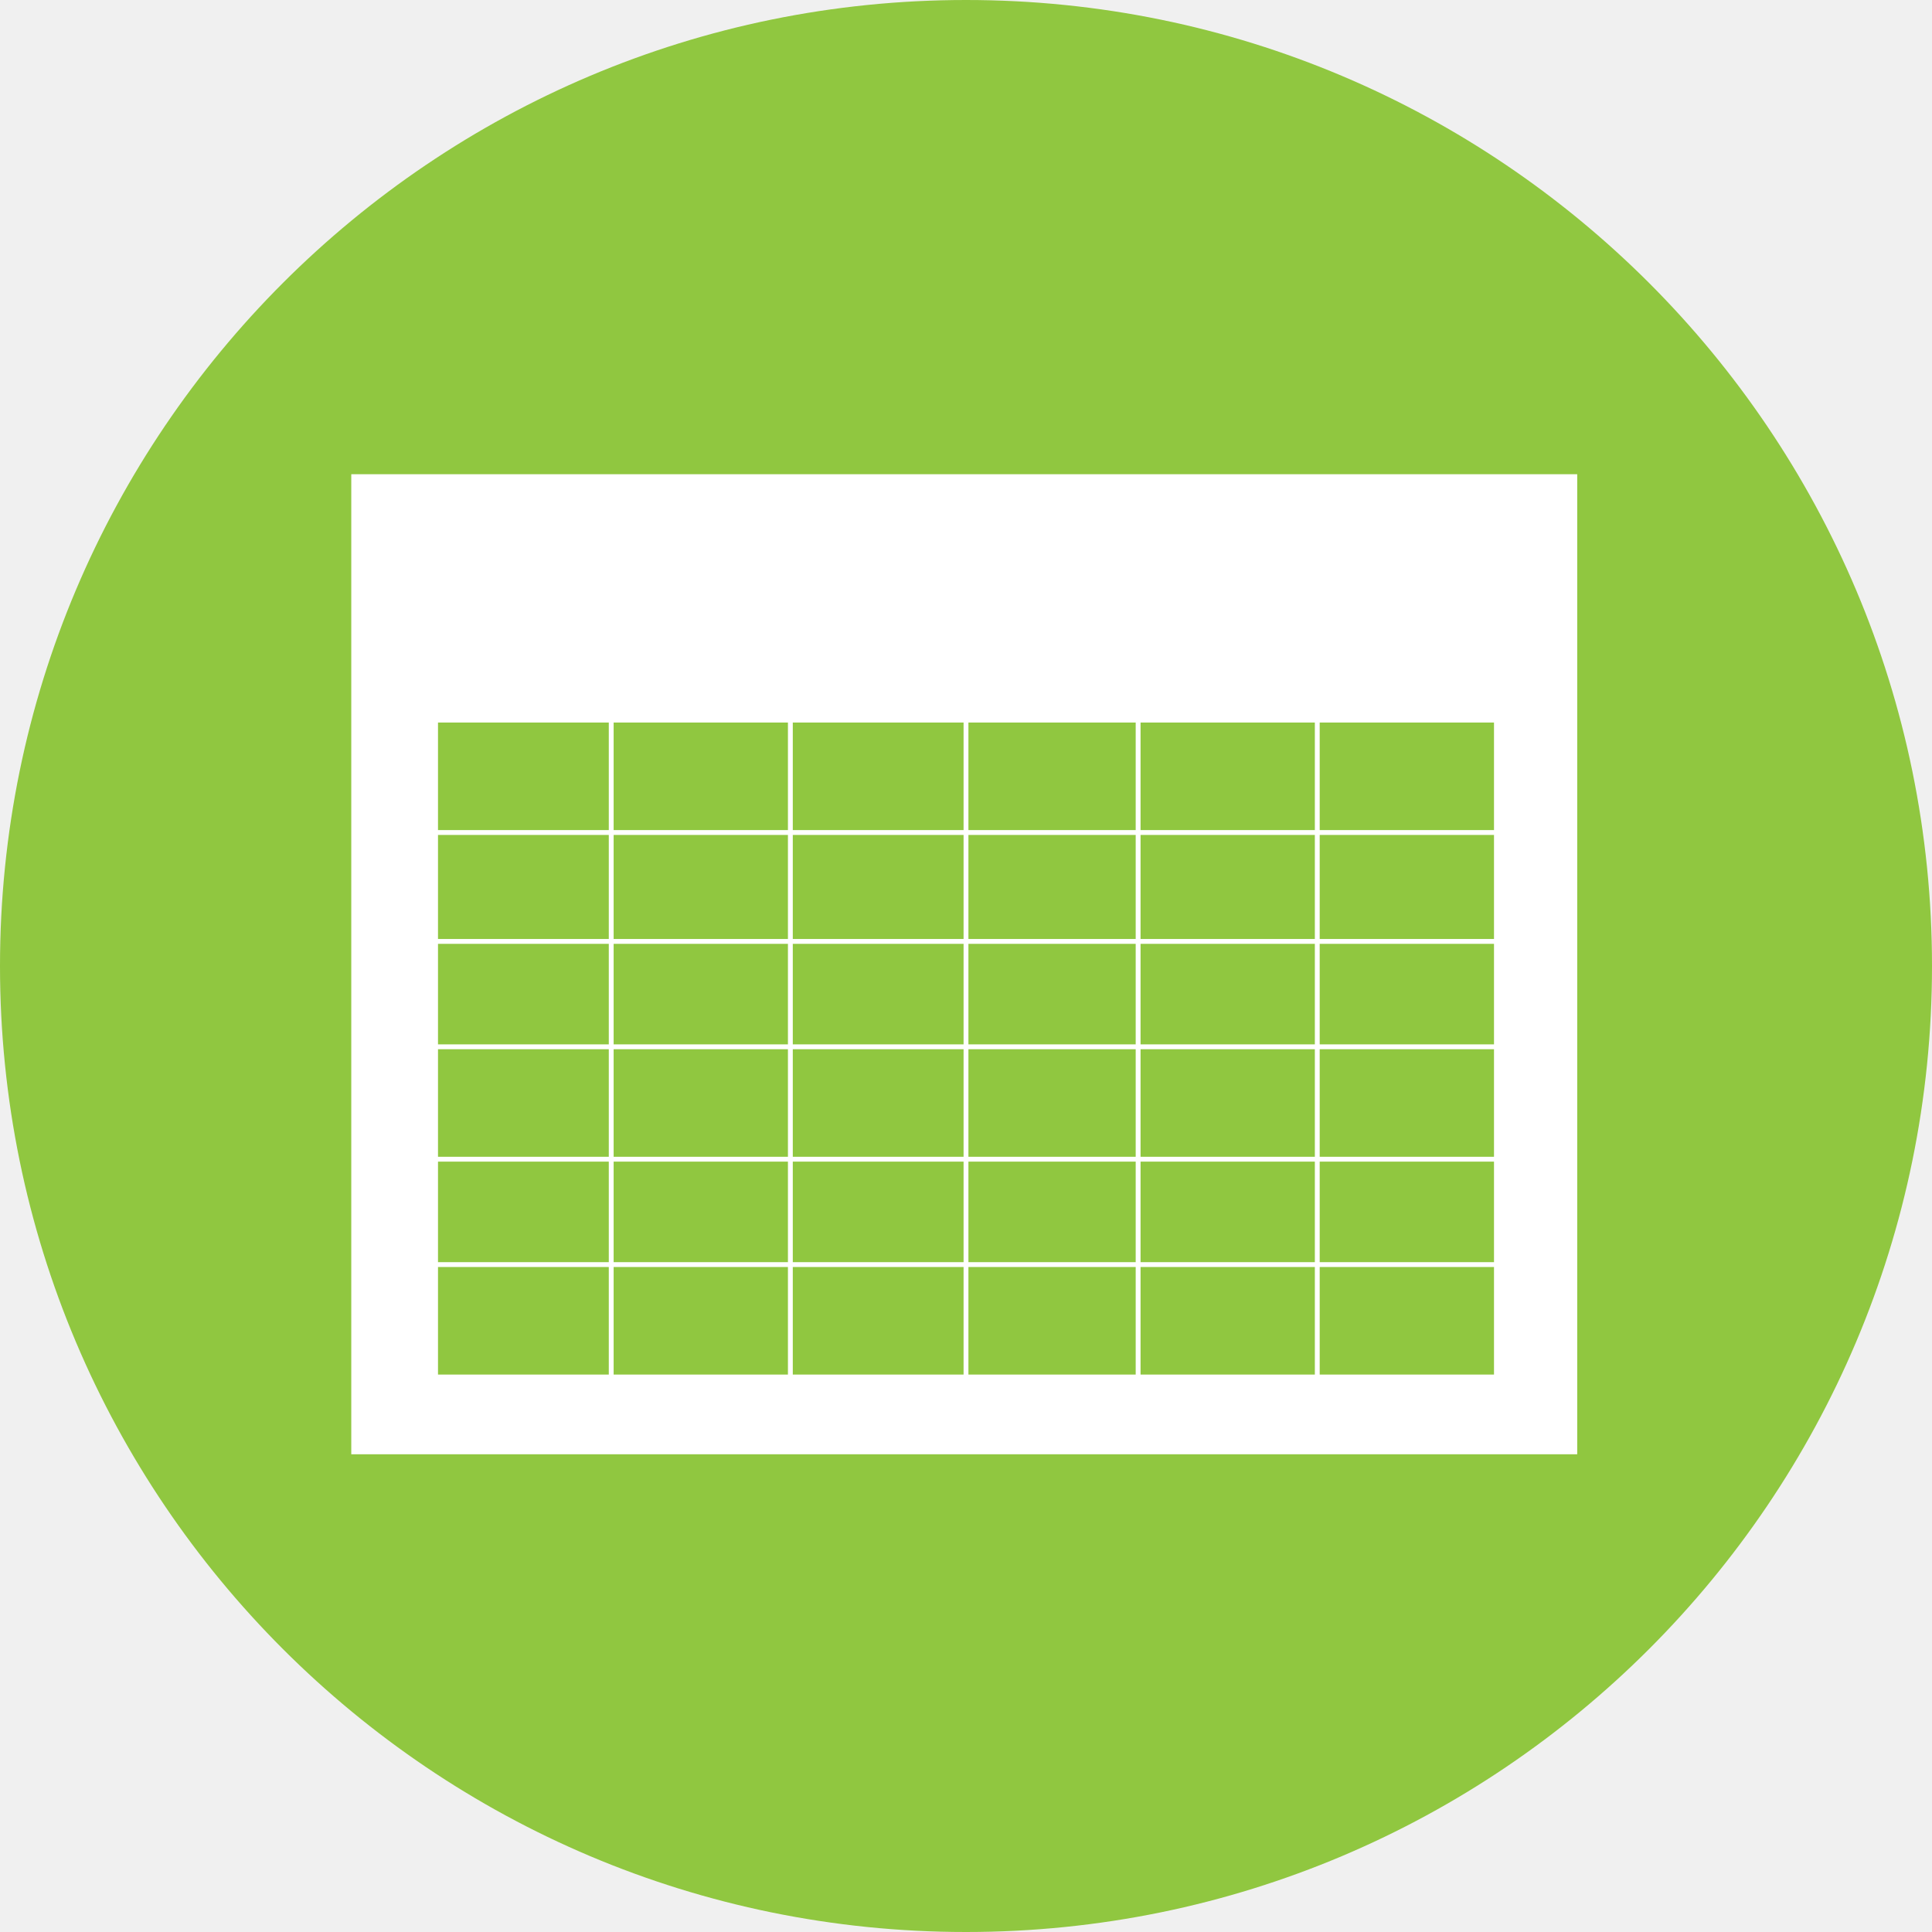
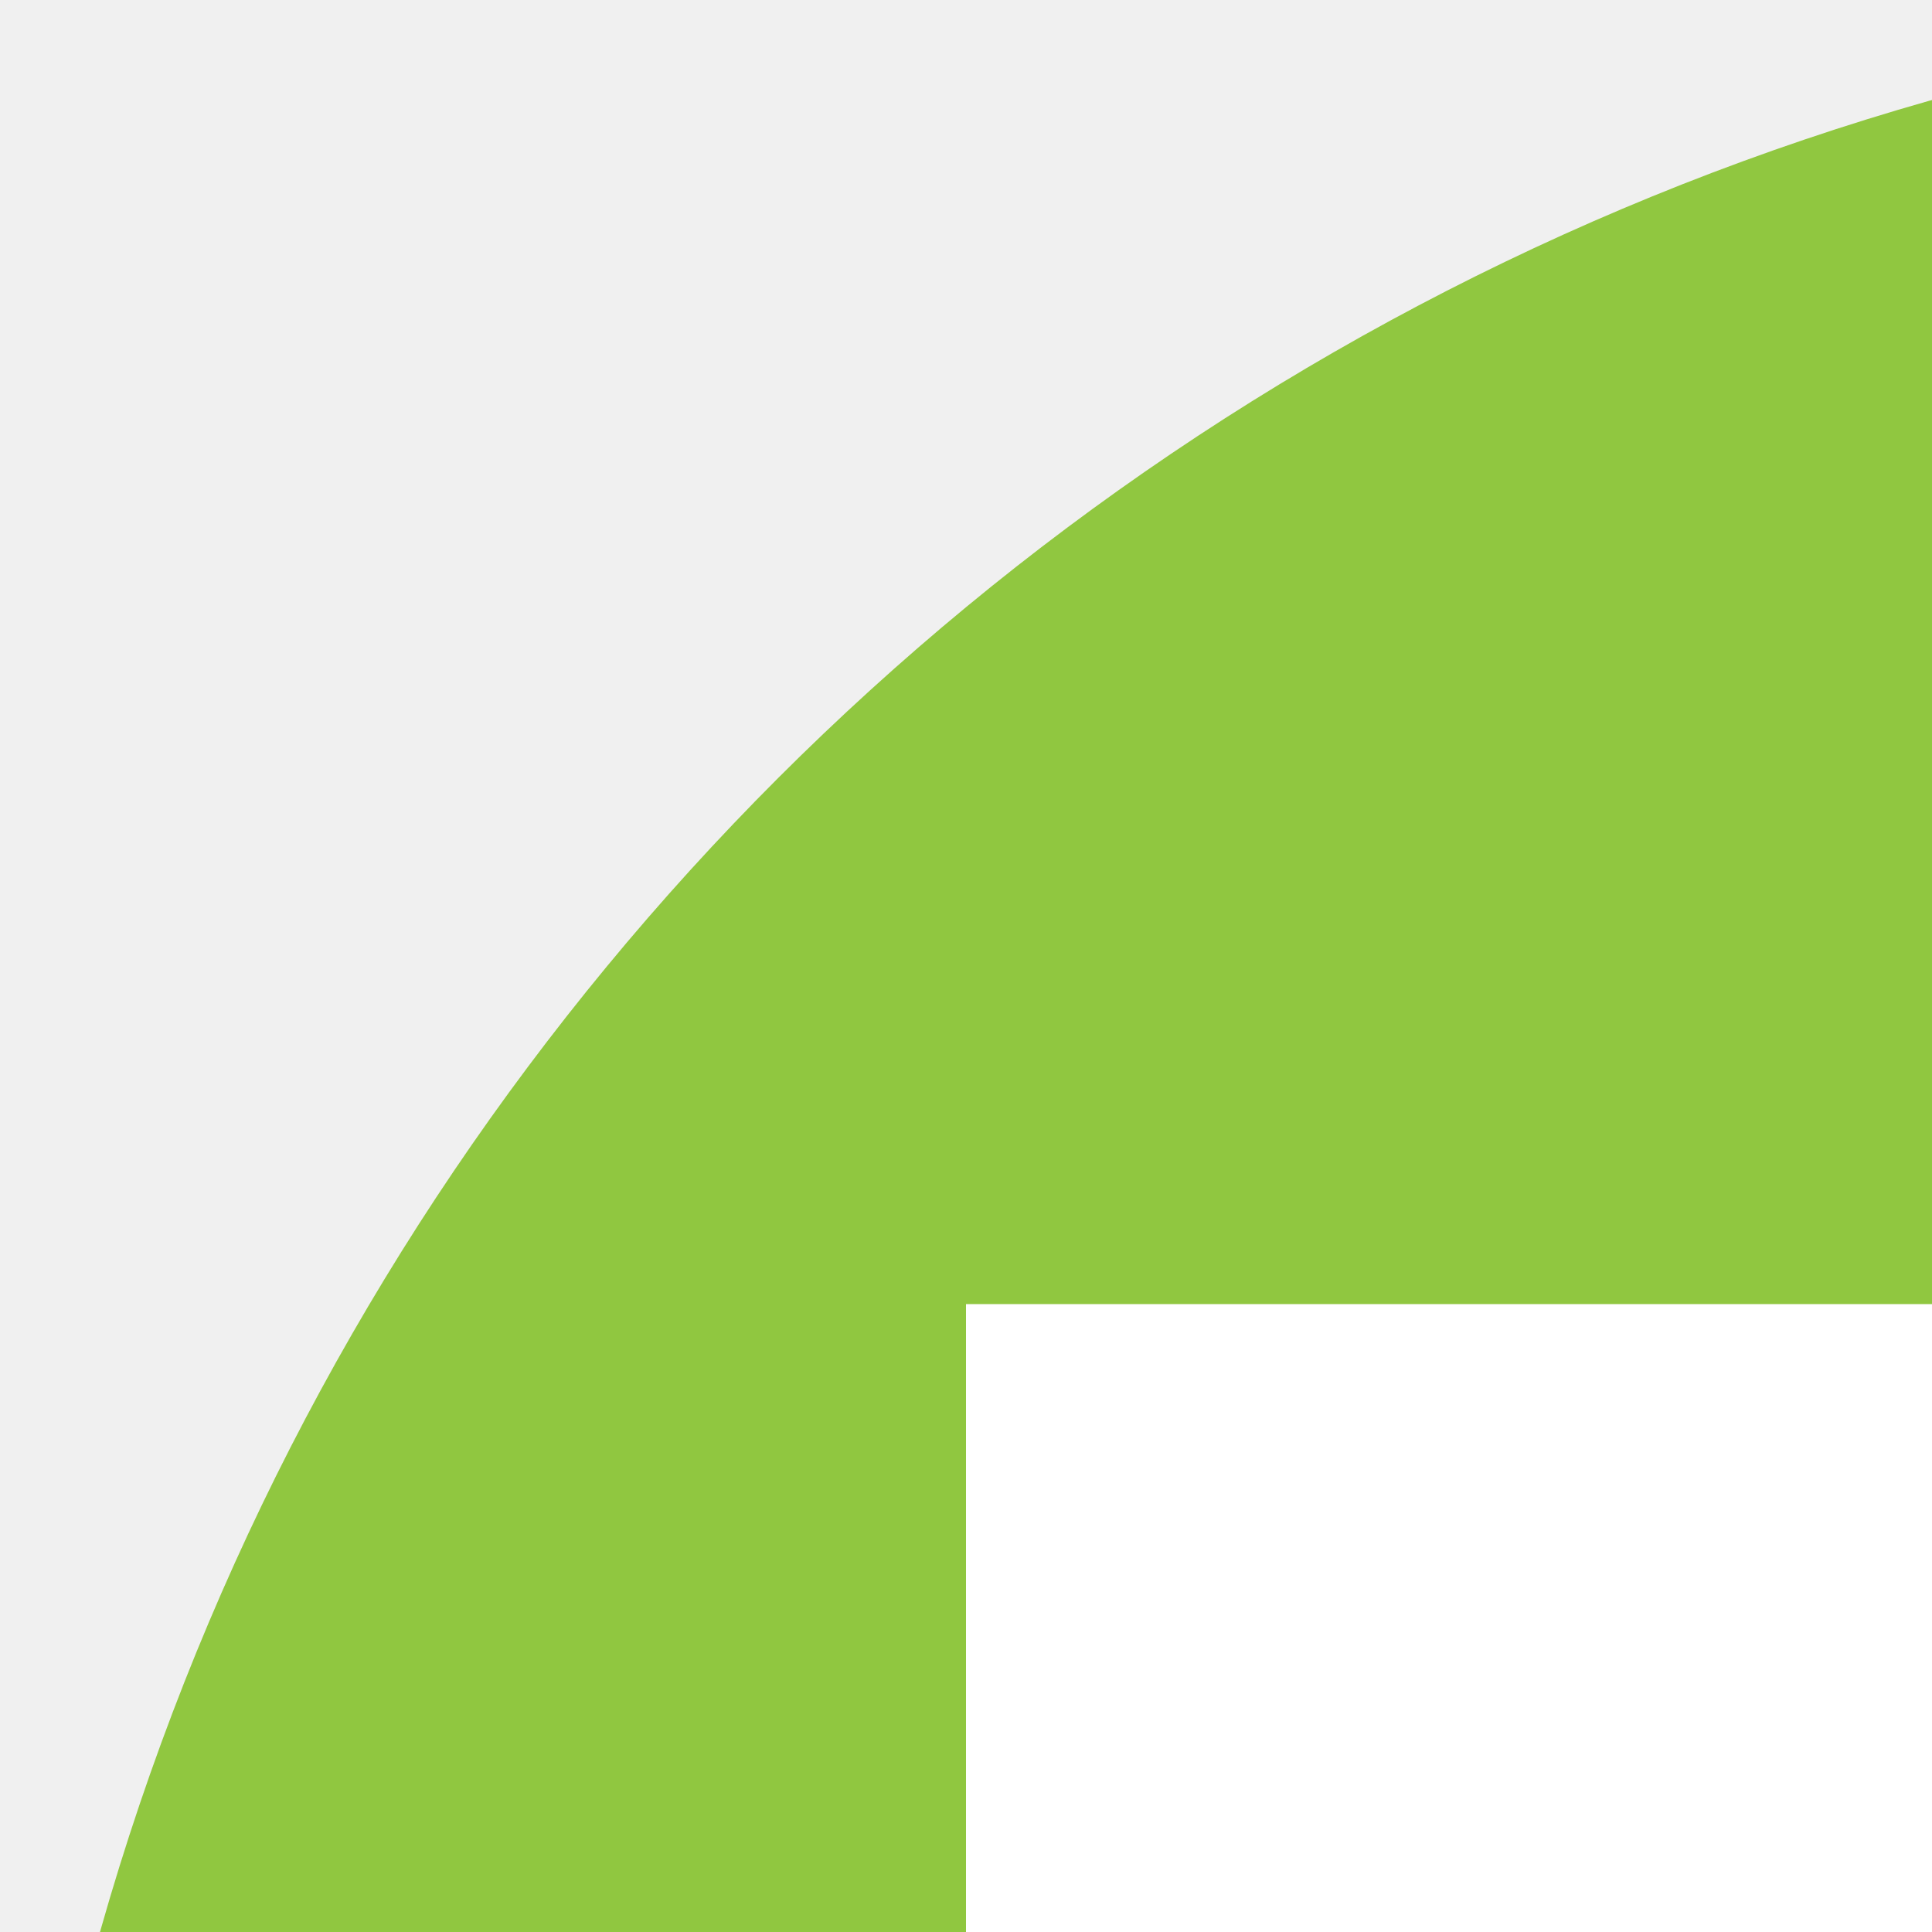
- <svg xmlns="http://www.w3.org/2000/svg" width="55" height="55">
+ <svg xmlns="http://www.w3.org/2000/svg" x="0" y="0" width="20px" height="20px">
  <circle cx="27.5" cy="27.5" r="27.5" fill="#90c740" />
  <path d="M10 13.5v27.9h34.9V13.5zm32.6 25.7H12.4V20.5h30.2z" fill="#fff" />
  <g stroke-miterlimit="10" fill="none" stroke="#fff" stroke-width=".138">
    <path d="M12.4 20.5h30.2v18.7H12.4z" />
    <path d="M12.4 36h30.2m-30.2-3h30.2m-30.2-3.2h30.2m-30.2-3h30.2m-30.2-3.1h30.2" />
    <path d="M37.5 20.5v18.7m-5.1-18.7v18.7m-4.9-18.7v18.7m-5-18.7v18.7m-5.1-18.7v18.7" />
  </g>
</svg>
